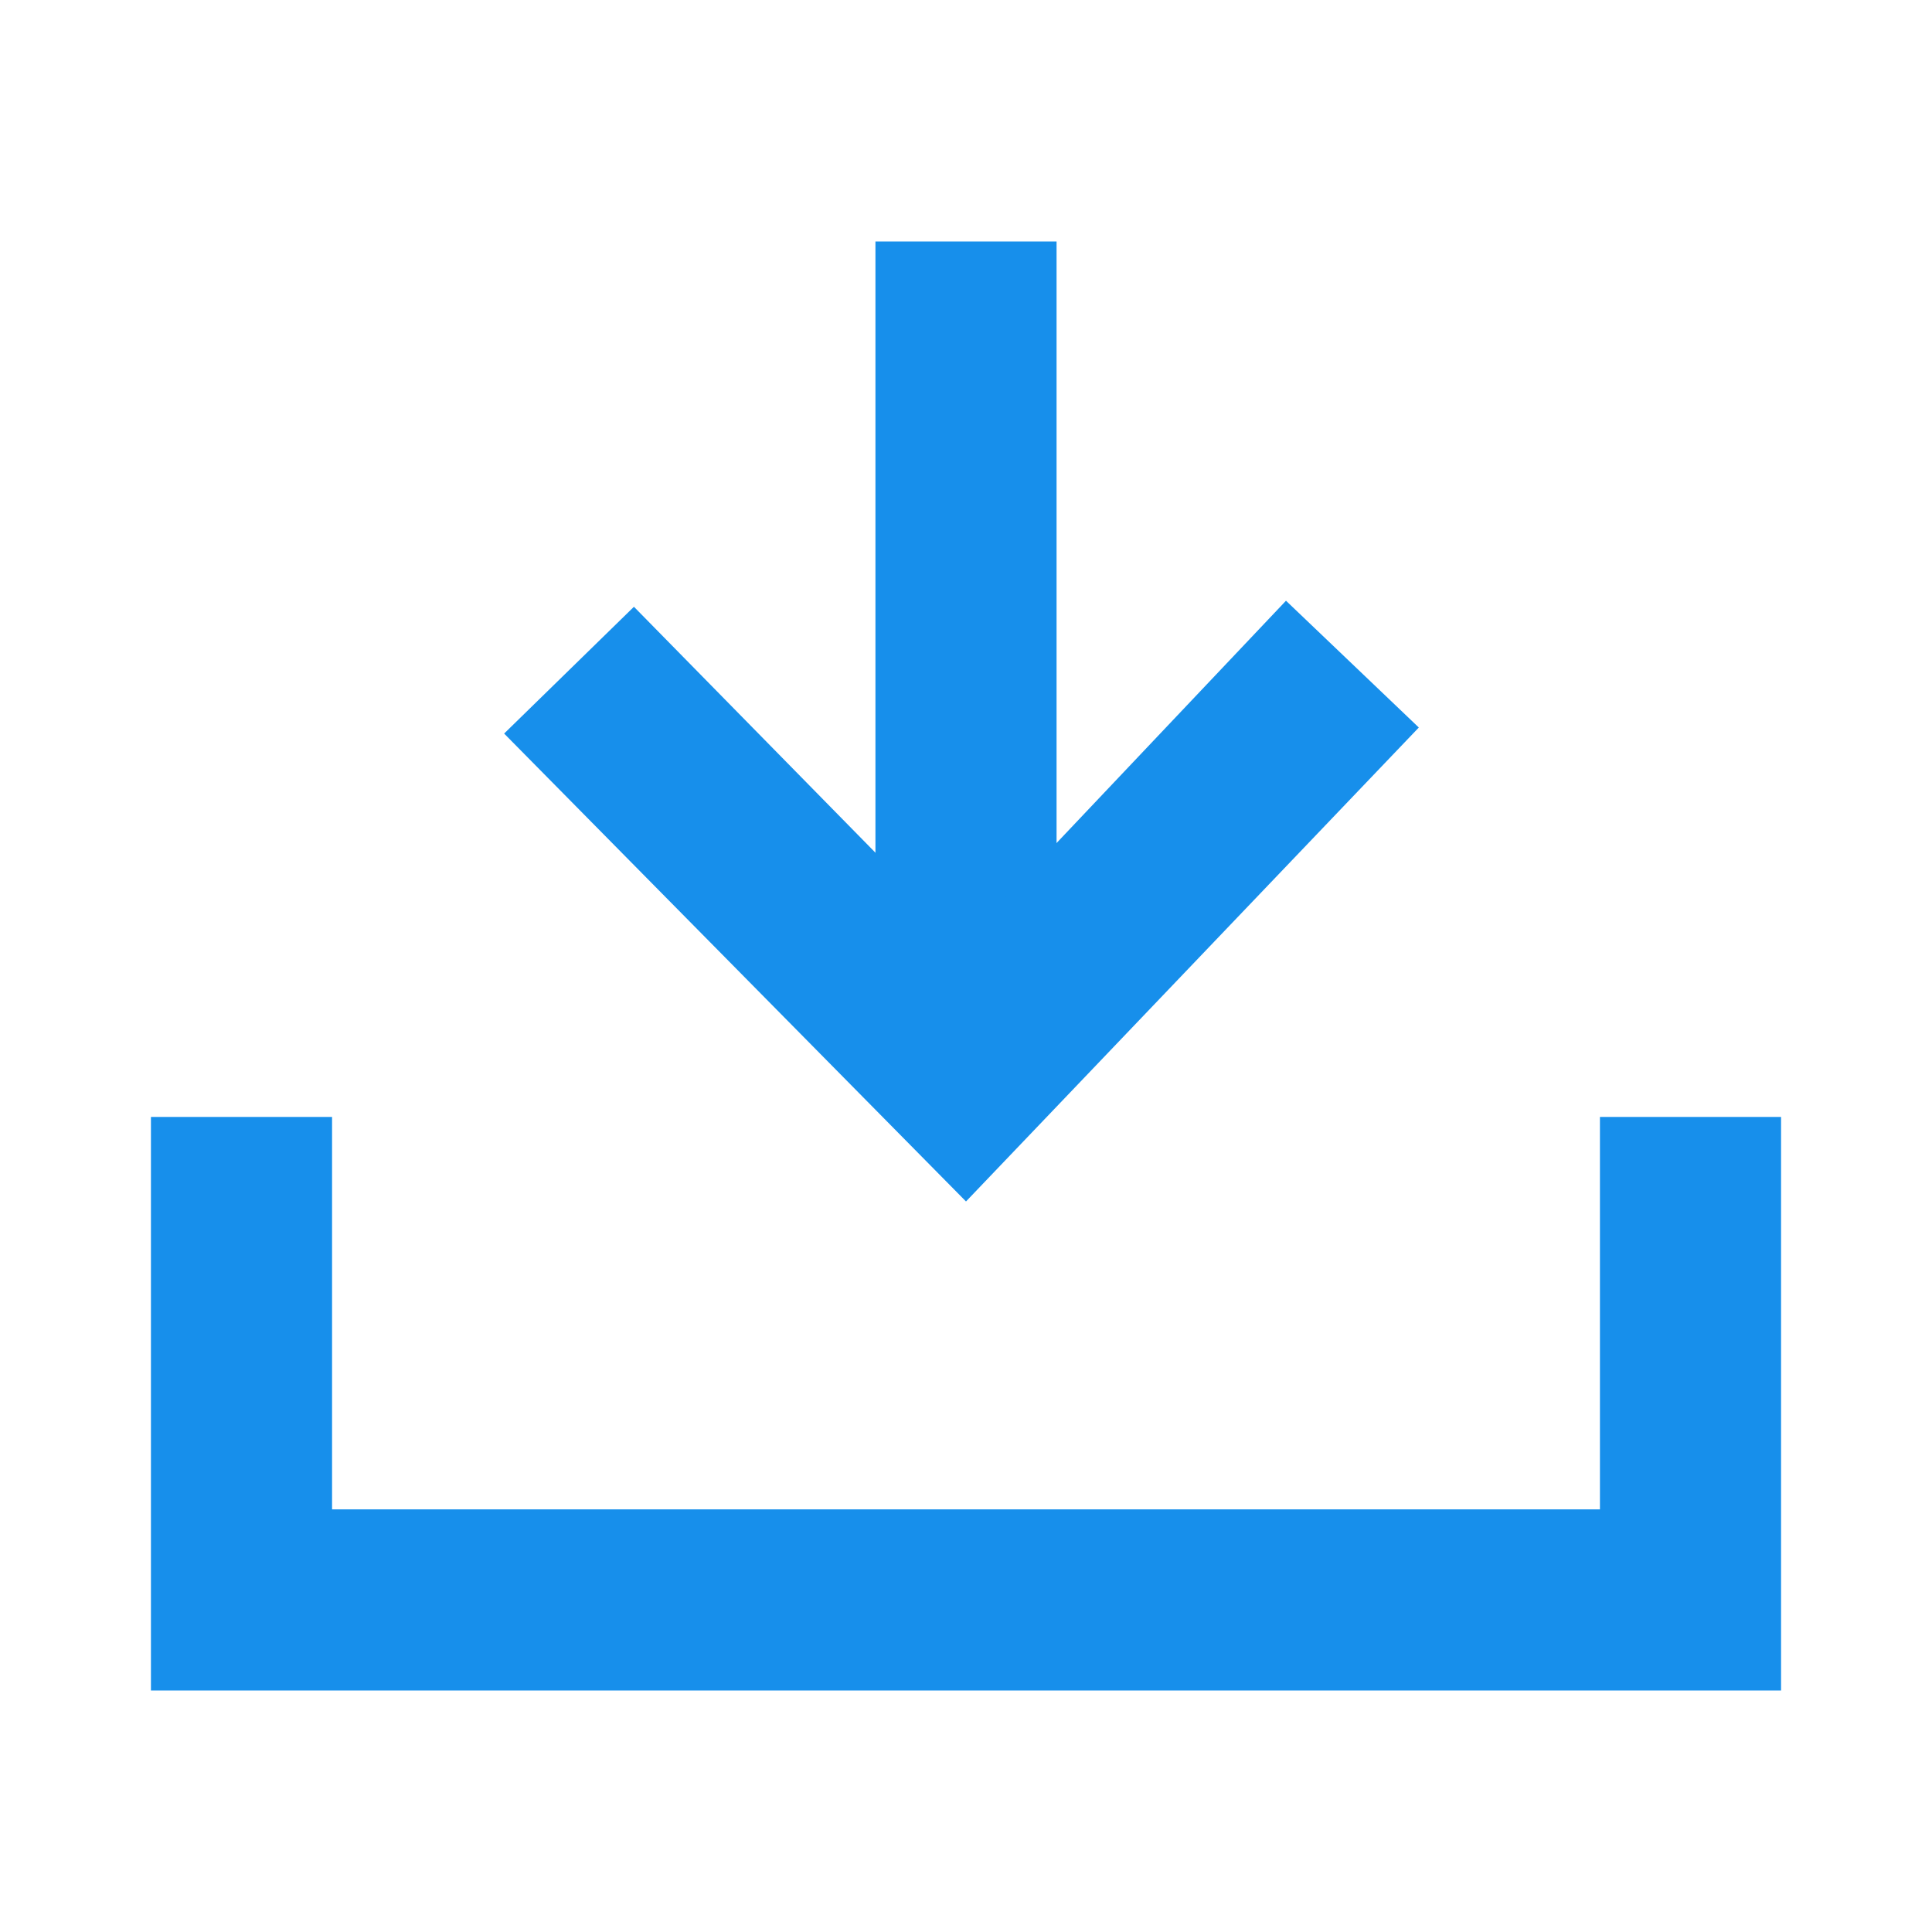
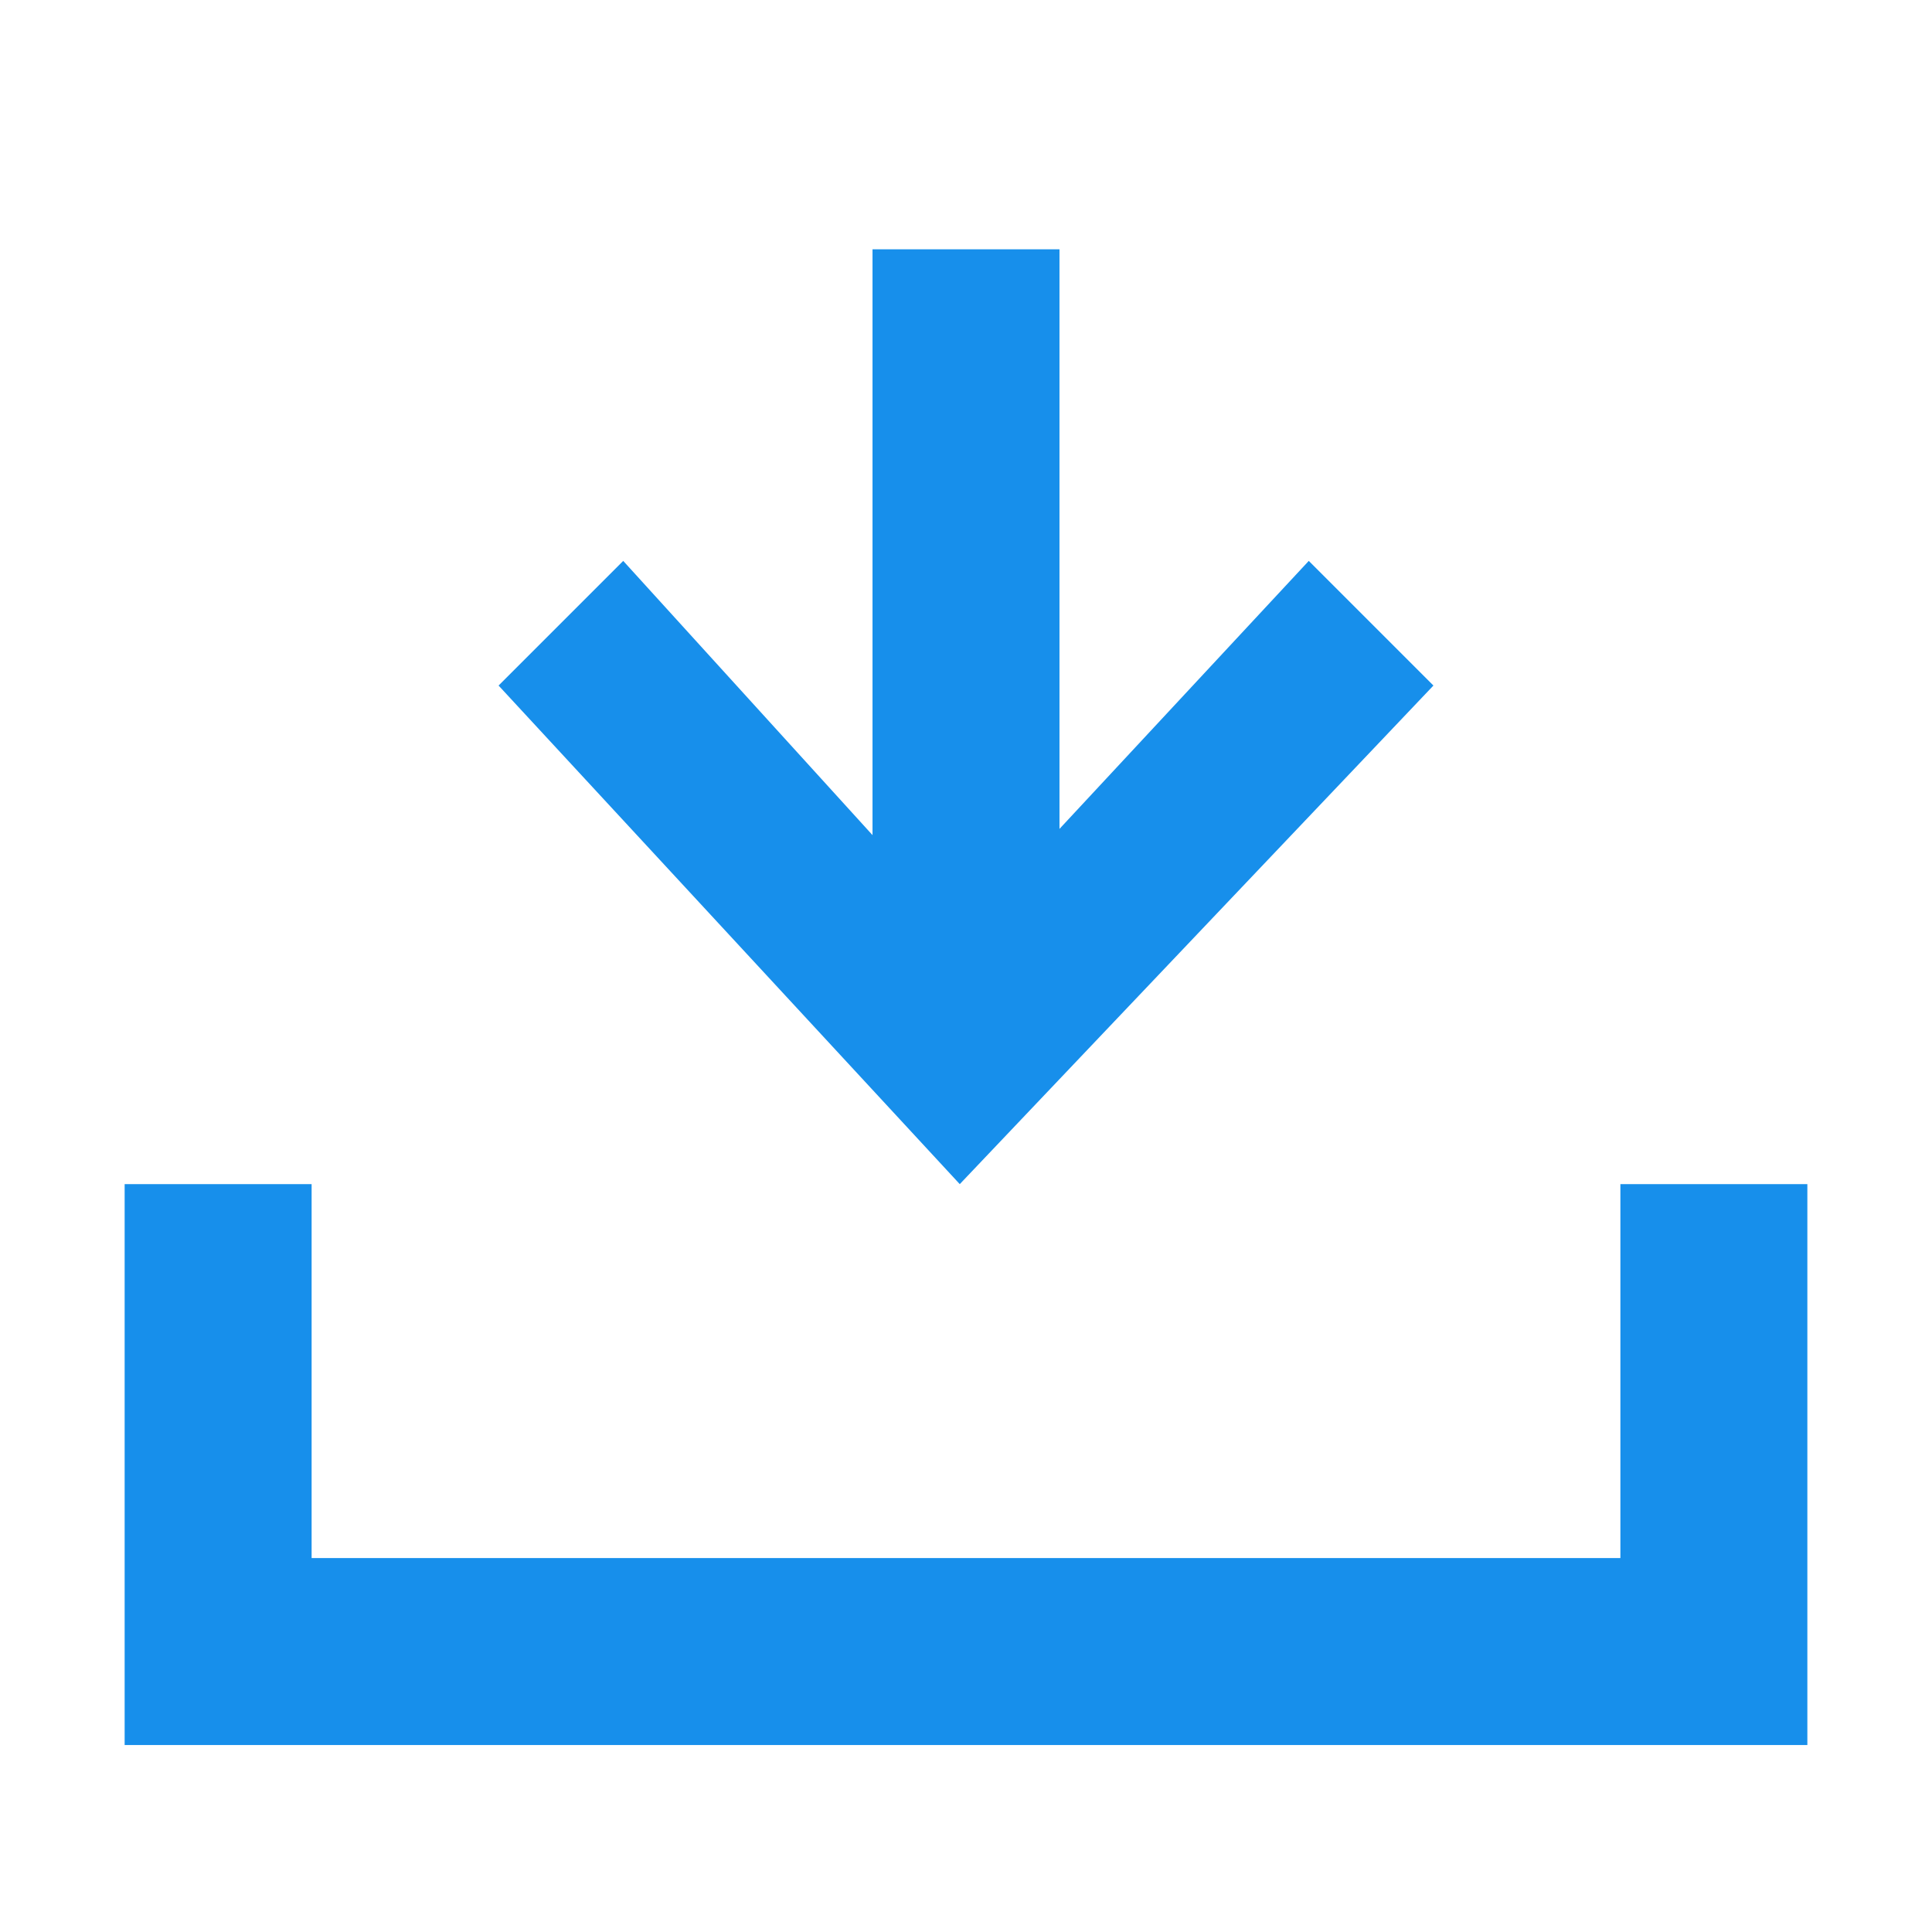
- <svg xmlns="http://www.w3.org/2000/svg" version="1.1" id="Layer_1" x="0px" y="0px" viewBox="0 0 64 64" enable-background="new 0 0 64 64" xml:space="preserve">
+ <svg xmlns="http://www.w3.org/2000/svg" version="1.1" id="Layer_1" x="0px" y="0px" viewBox="0 0 31 31" enable-background="new 0 0 31 31" xml:space="preserve">
  <g>
-     <g>
-       <g>
-         <rect x="29" y="8" fill="#178FEB" width="6" height="24" />
-       </g>
-       <g>
-         <polygon fill="#178FEB" points="32,39.8 16.7,24.3 21,20.1 31.9,31.2 42.6,19.9 47,24.1    " />
-       </g>
-     </g>
-     <g>
-       <g>
-         <polygon fill="#178FEB" points="59,56 5,56 5,37 11,37 11,50 53,50 53,37 59,37    " />
-       </g>
-     </g>
+     <polygon fill="#178FEB" points="26,19 26,25 5,25 5,19 2,19 2,28 29,28 29,19  " />
+     <polygon fill="#178FEB" points="23,11 21,9 17,13.3 17,4 14,4 14,13.4 10,9 8,11 15.4,19  " />
  </g>
</svg>
